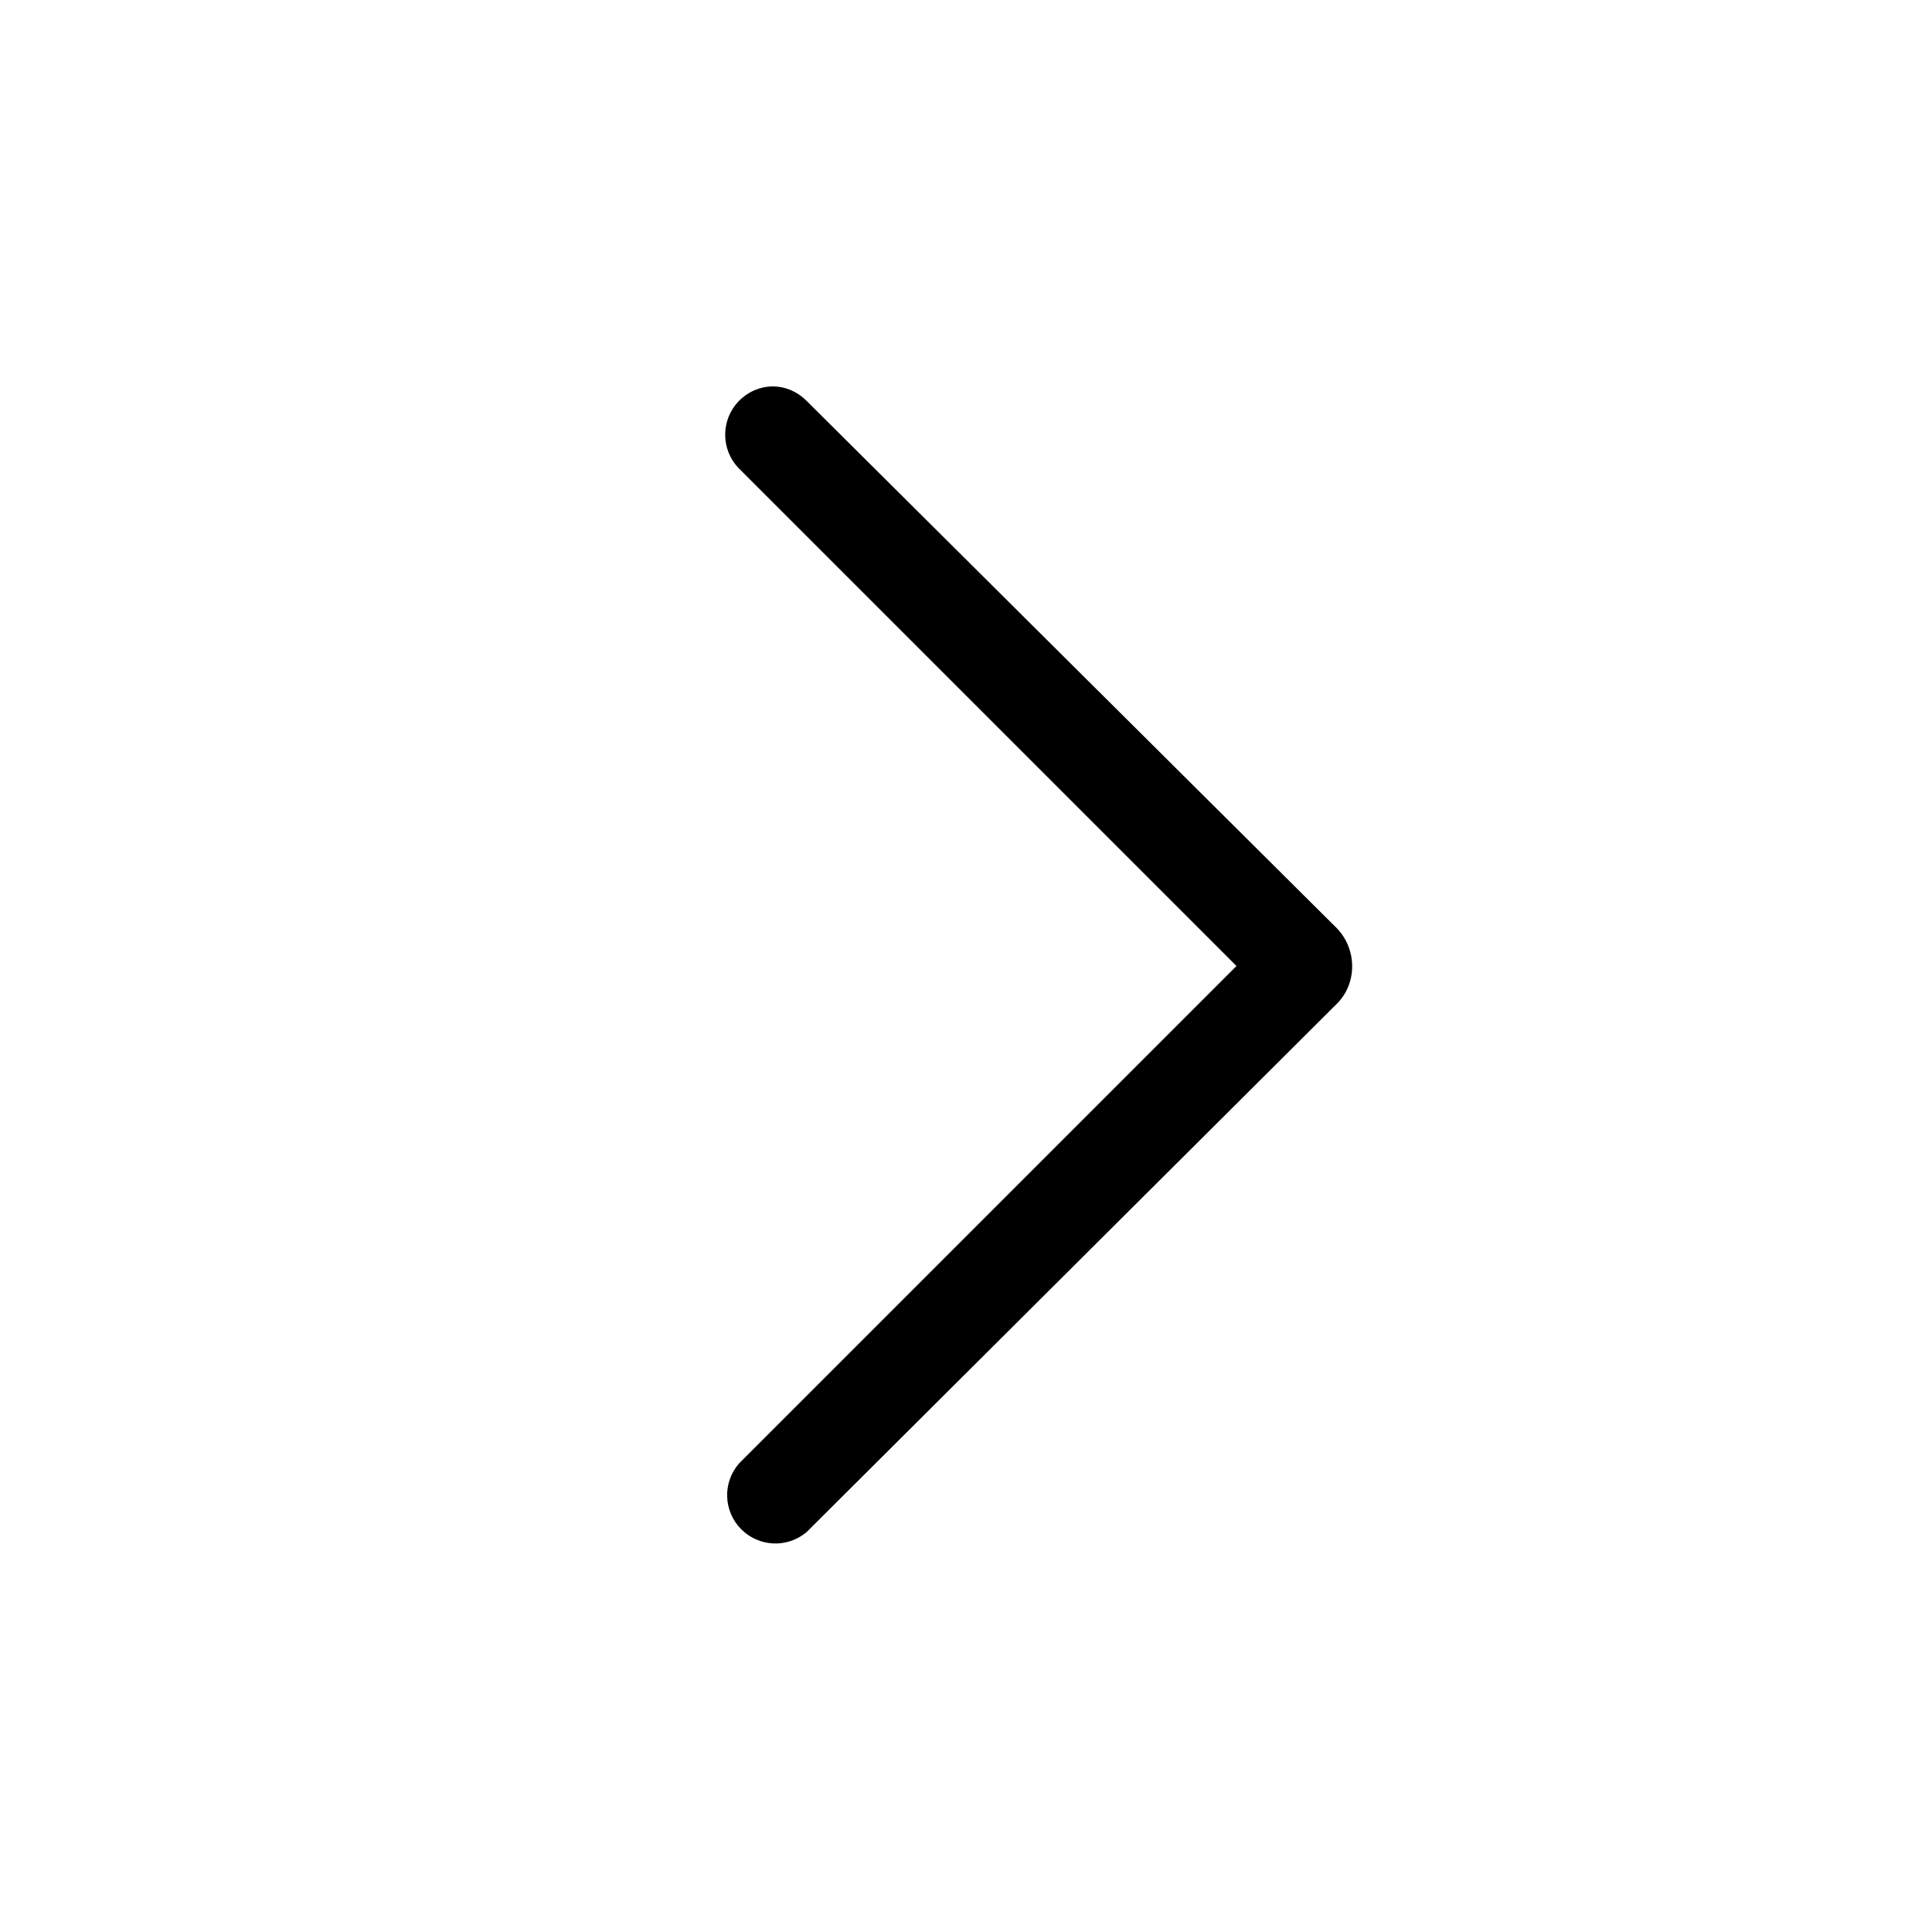
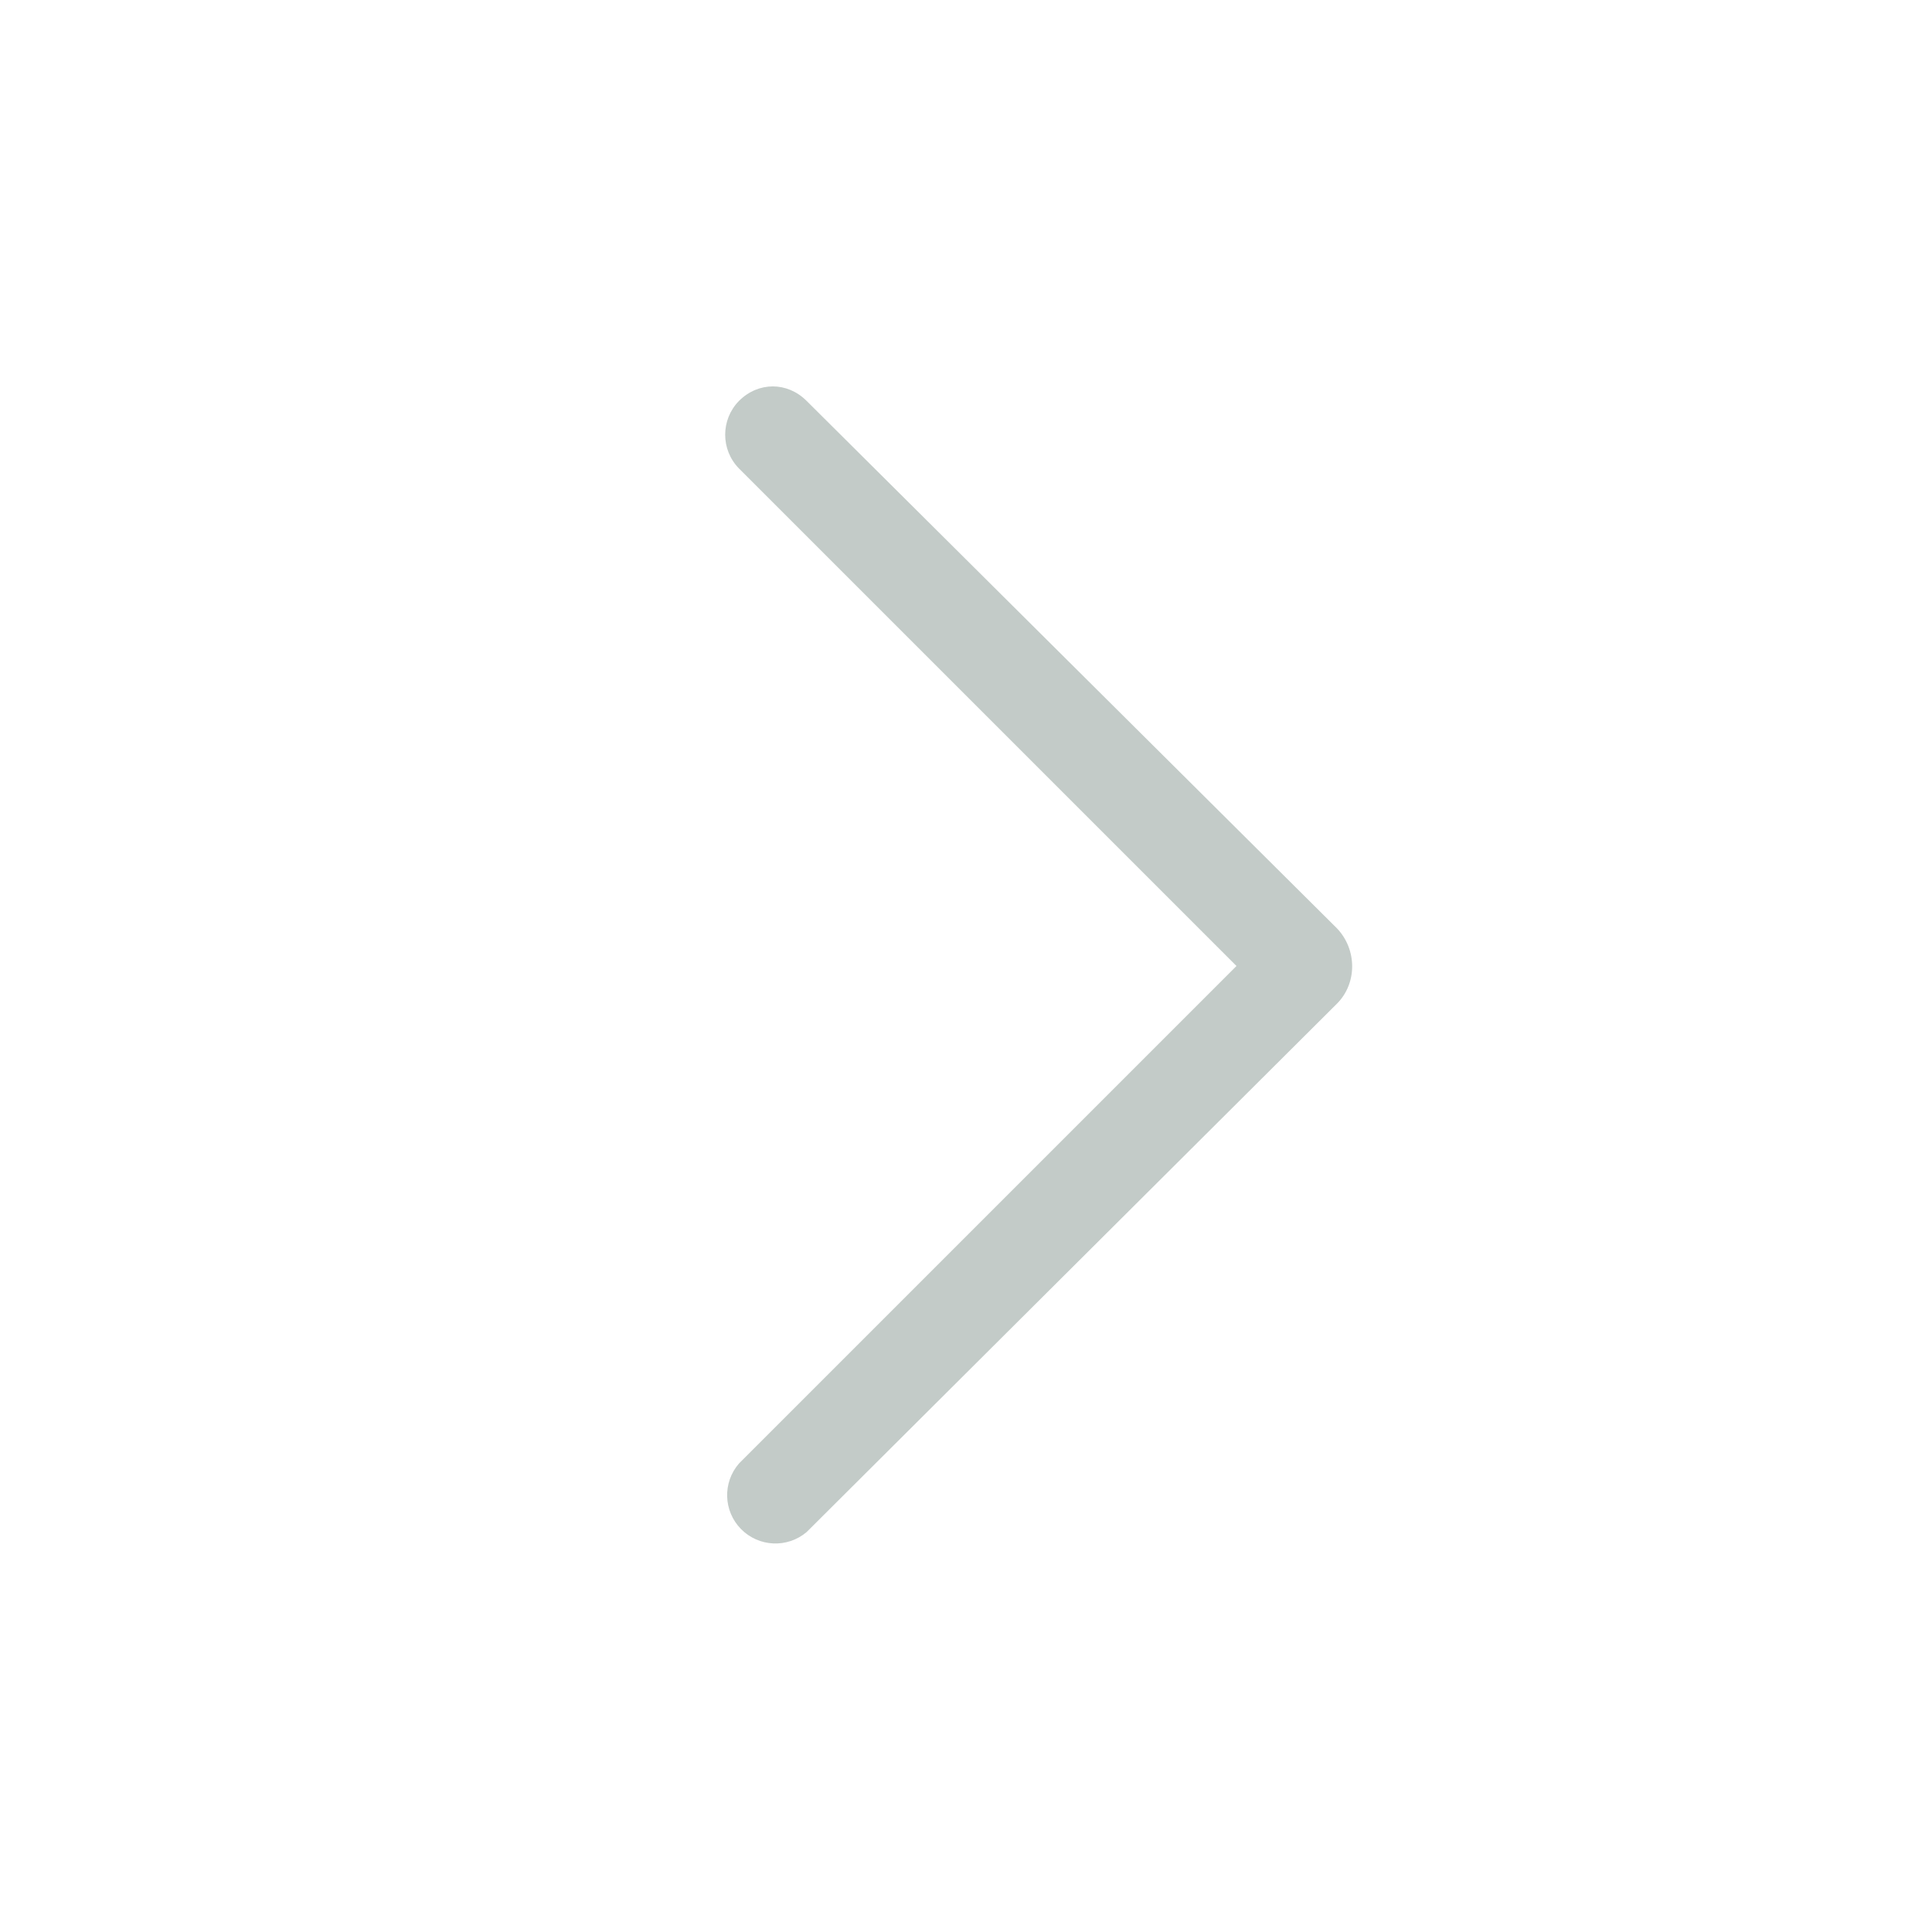
<svg xmlns="http://www.w3.org/2000/svg" width="20" height="20" viewBox="0 0 20 20">
-   <path d="M7.65 4.15c.2-.2.5-.2.7 0l5.49 5.46c.21.22.21.57 0 .78l-5.49 5.47a.5.5 0 0 1-.7-.71L12.8 10 7.65 4.85a.5.5 0 0 1 0-.7" />
+   <path fill="#c3cbc8" d="M7.65 4.15c.2-.2.5-.2.7 0l5.49 5.46c.21.22.21.57 0 .78l-5.49 5.47a.5.5 0 0 1-.7-.71L12.8 10 7.65 4.85a.5.5 0 0 1 0-.7" />
</svg>
